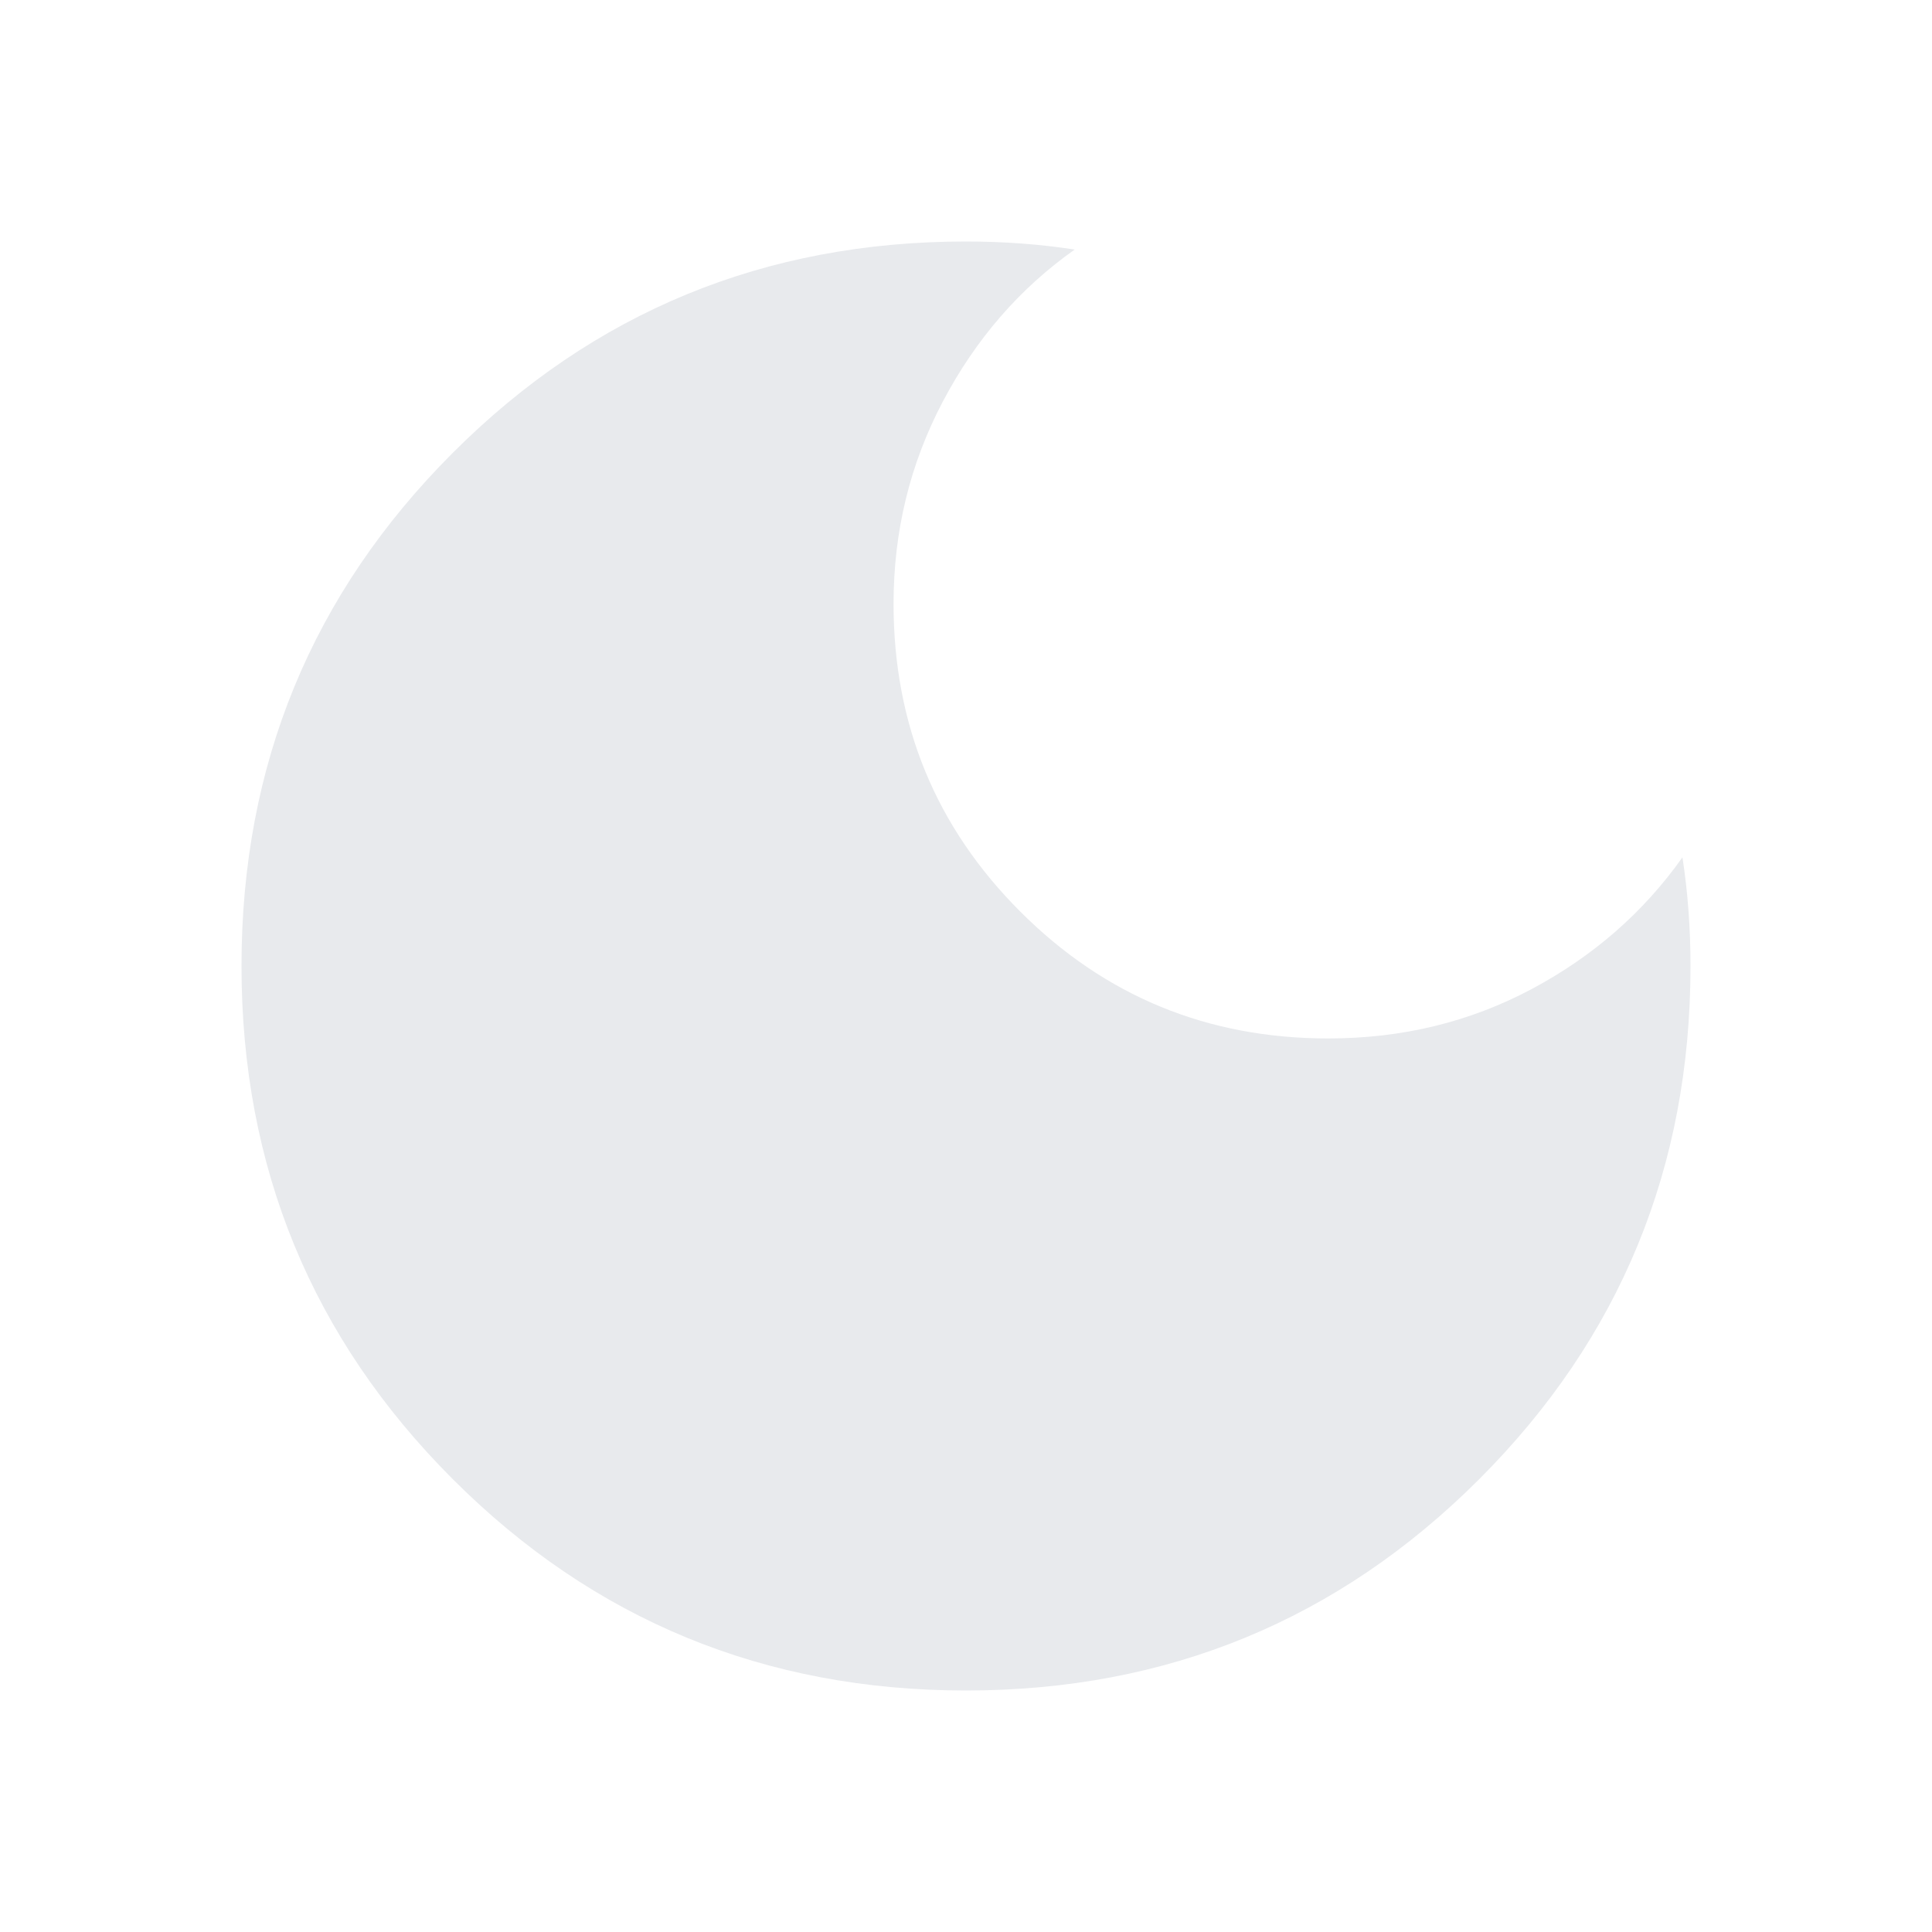
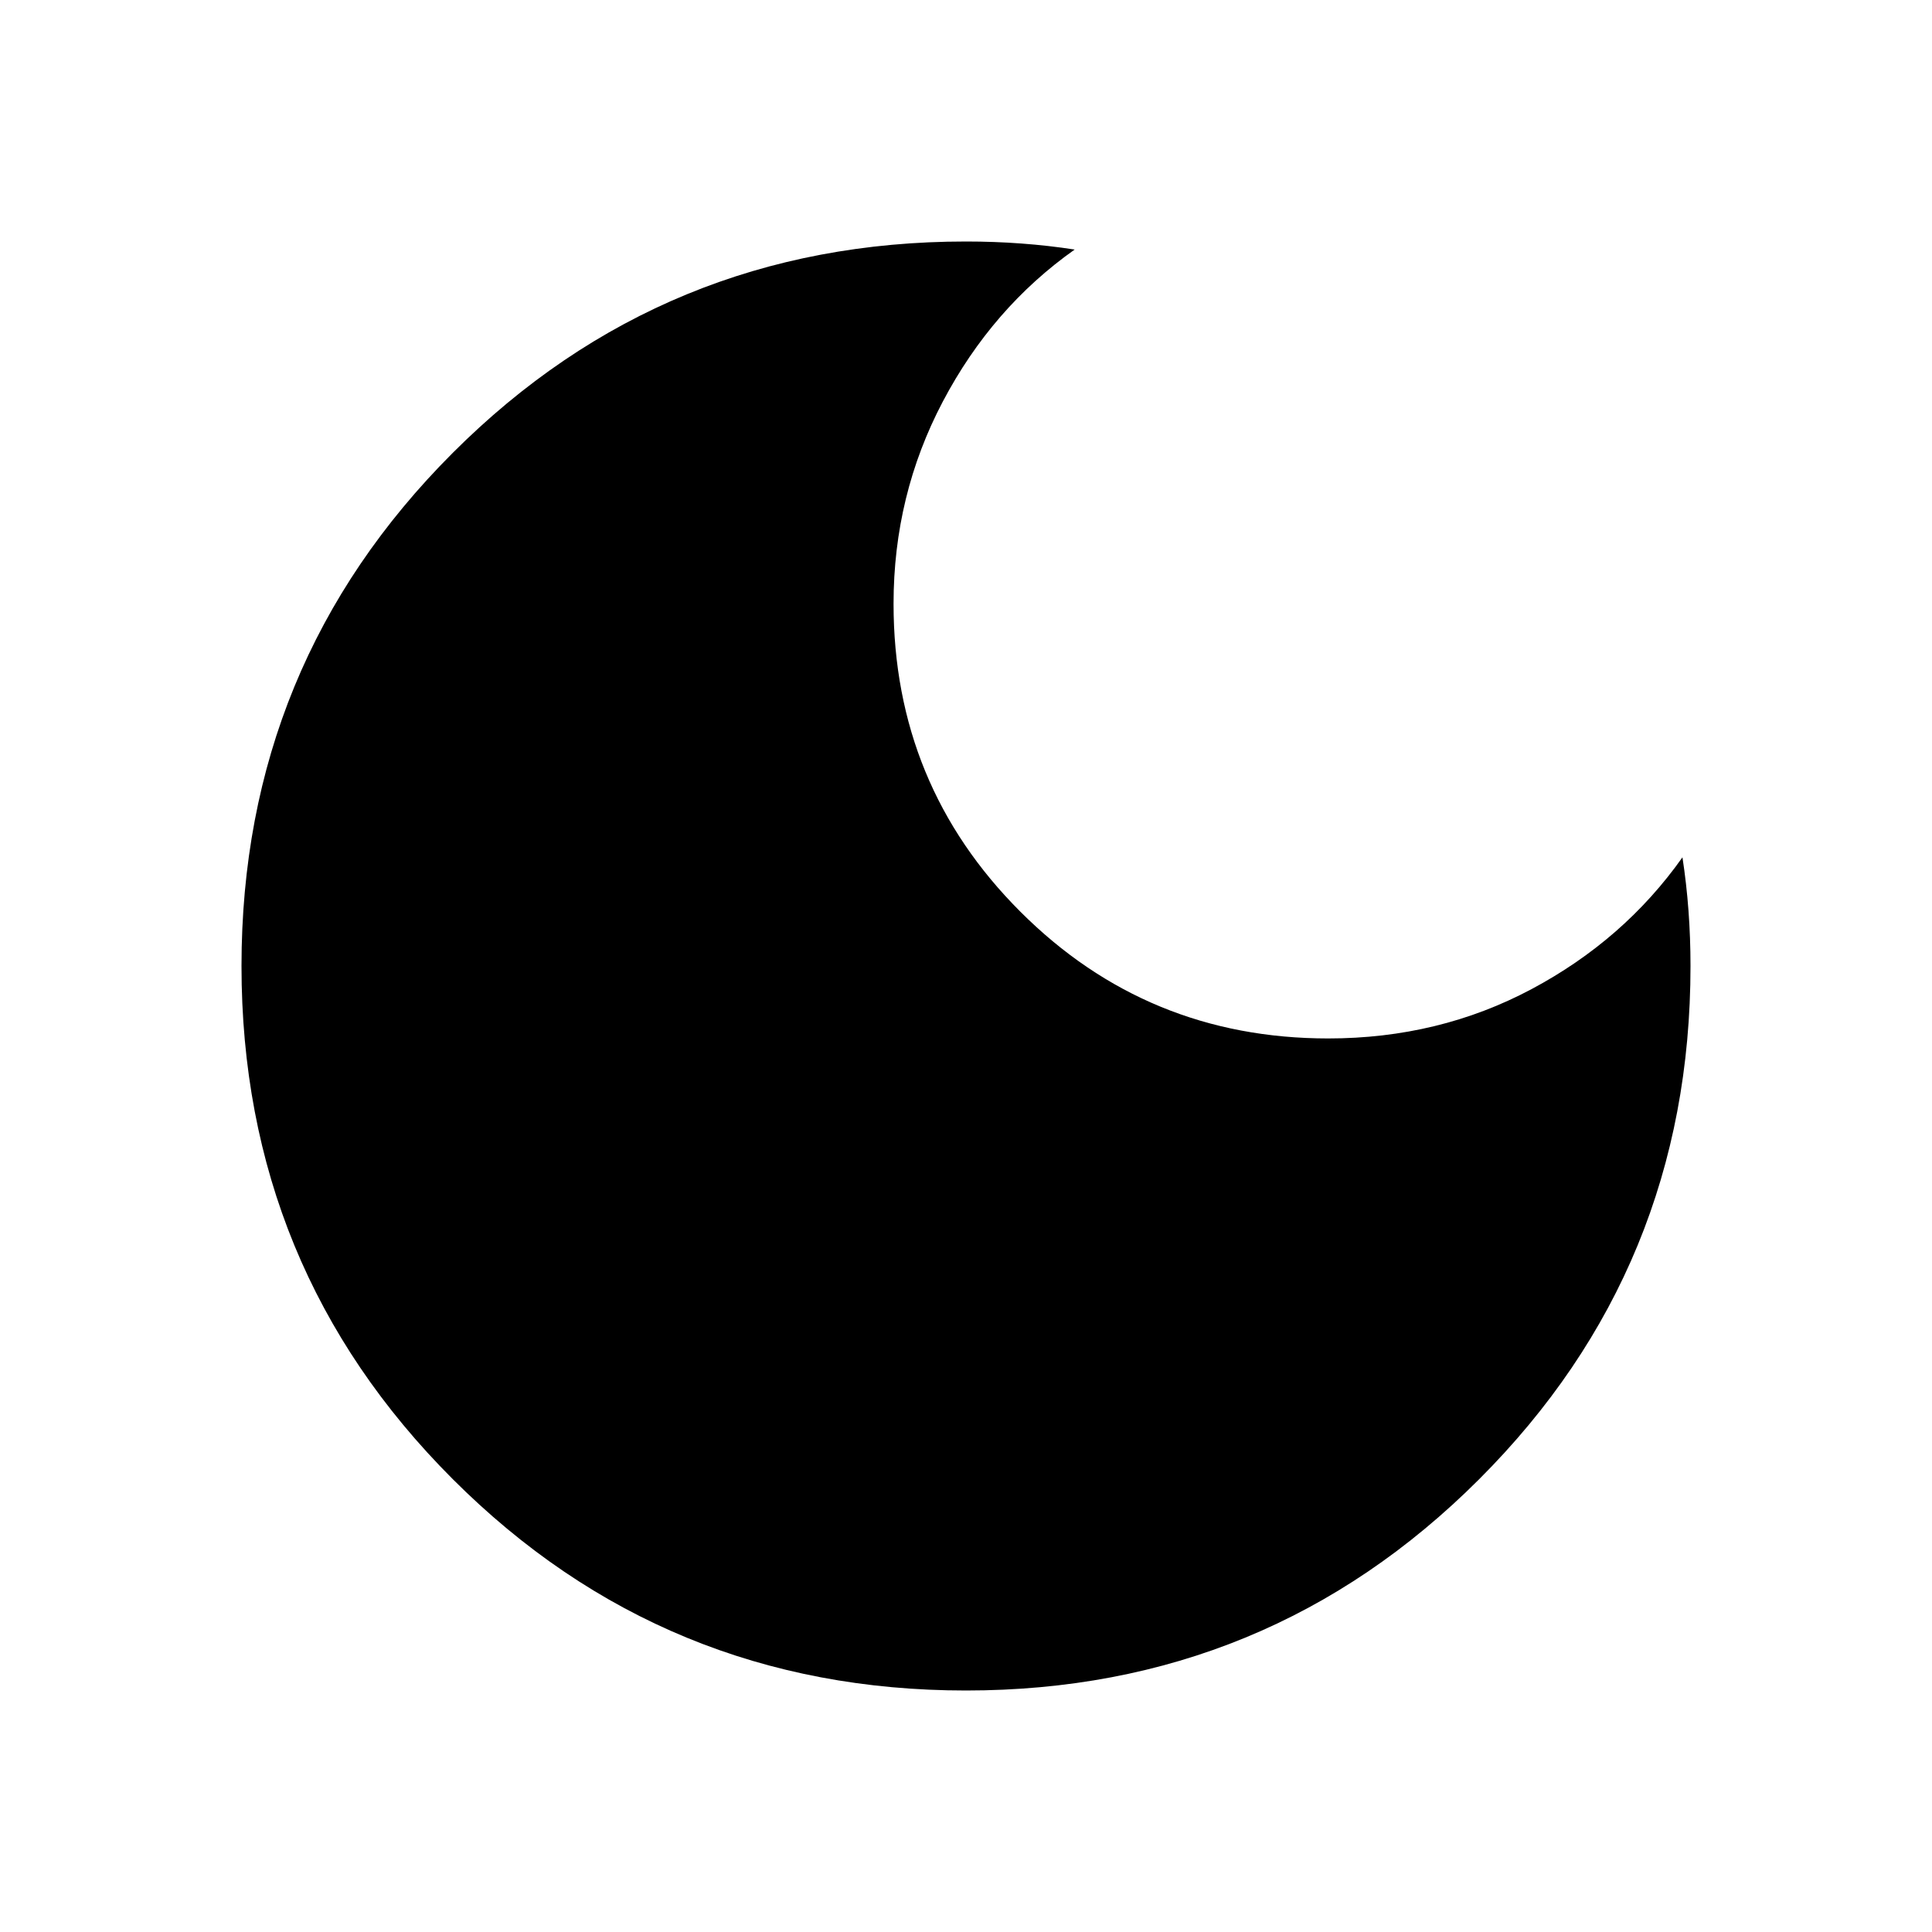
- <svg xmlns="http://www.w3.org/2000/svg" height="24px" viewBox="0 -960 960 960" width="24px" fill="#e8eaed">
+ <svg xmlns="http://www.w3.org/2000/svg" height="24px" viewBox="0 -960 960 960" width="24px">
  <path d="M480-120q-150 0-255-105T120-480q0-150 105-255t255-105q14 0 27.5 1t26.5 3q-41 29-65.5 75.5T444-660q0 90 63 153t153 63q55 0 101-24.5t75-65.5q2 13 3 26.5t1 27.5q0 150-105 255T480-120Z" />
</svg>
